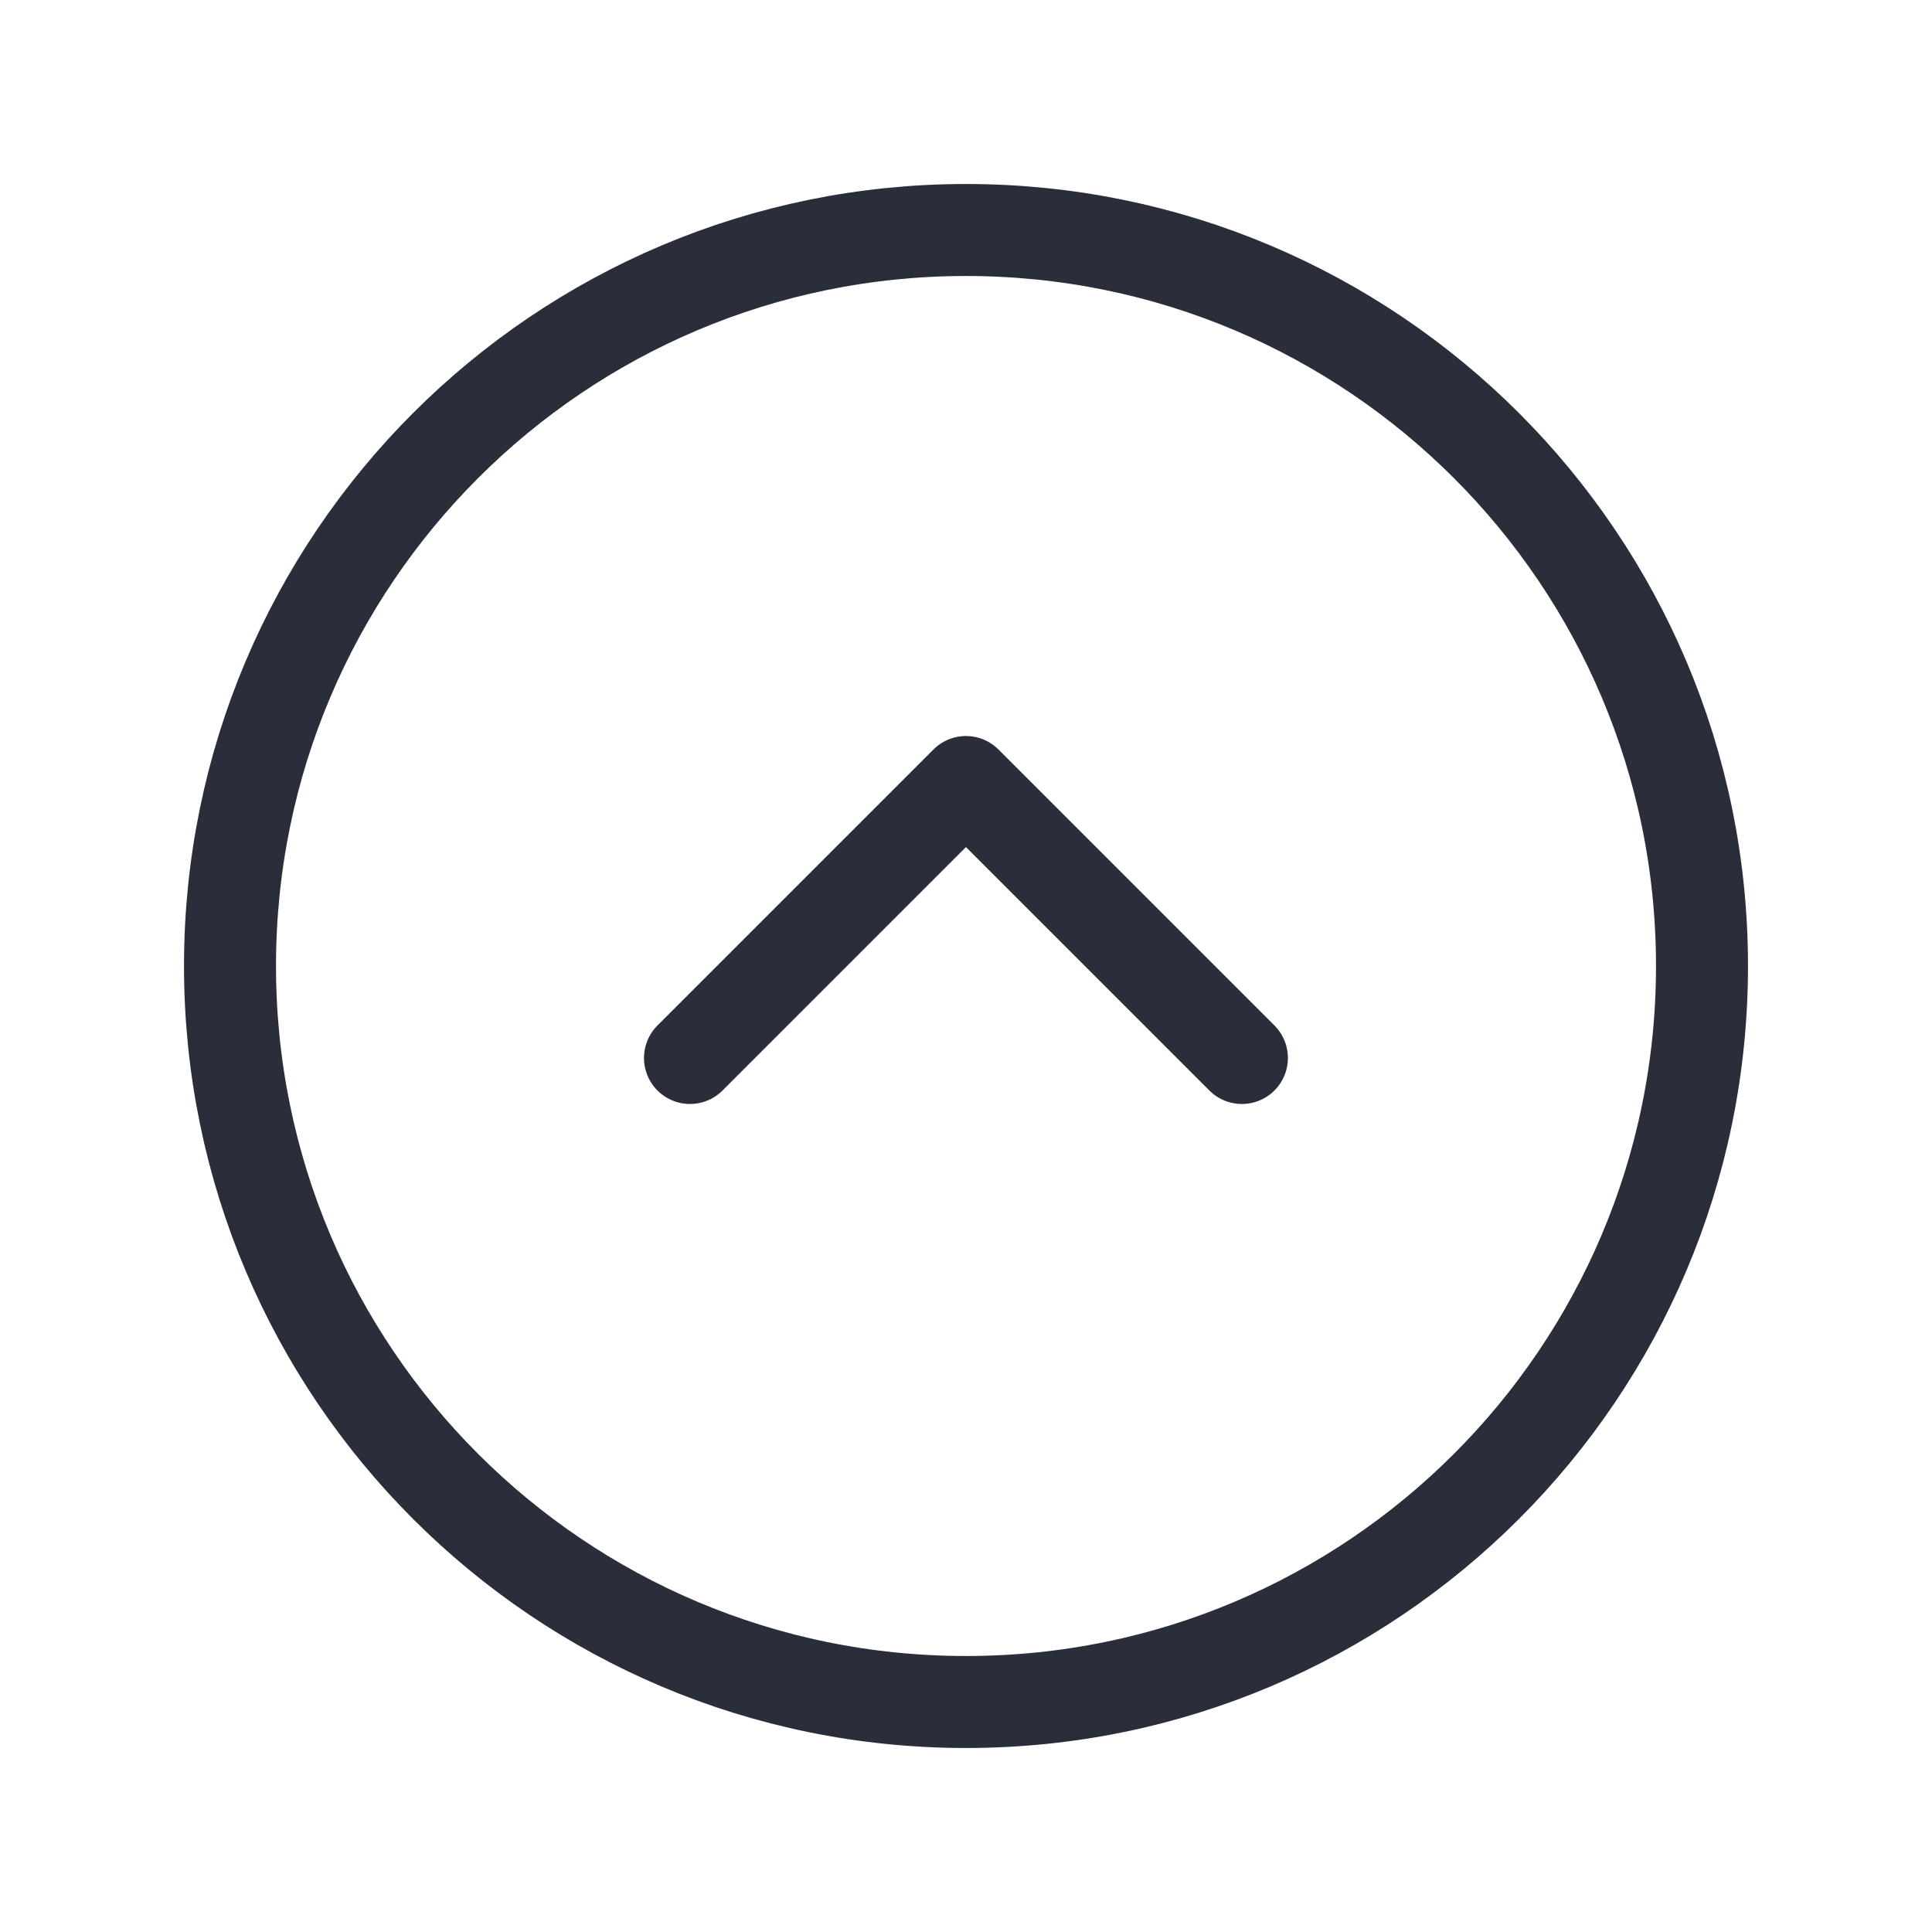
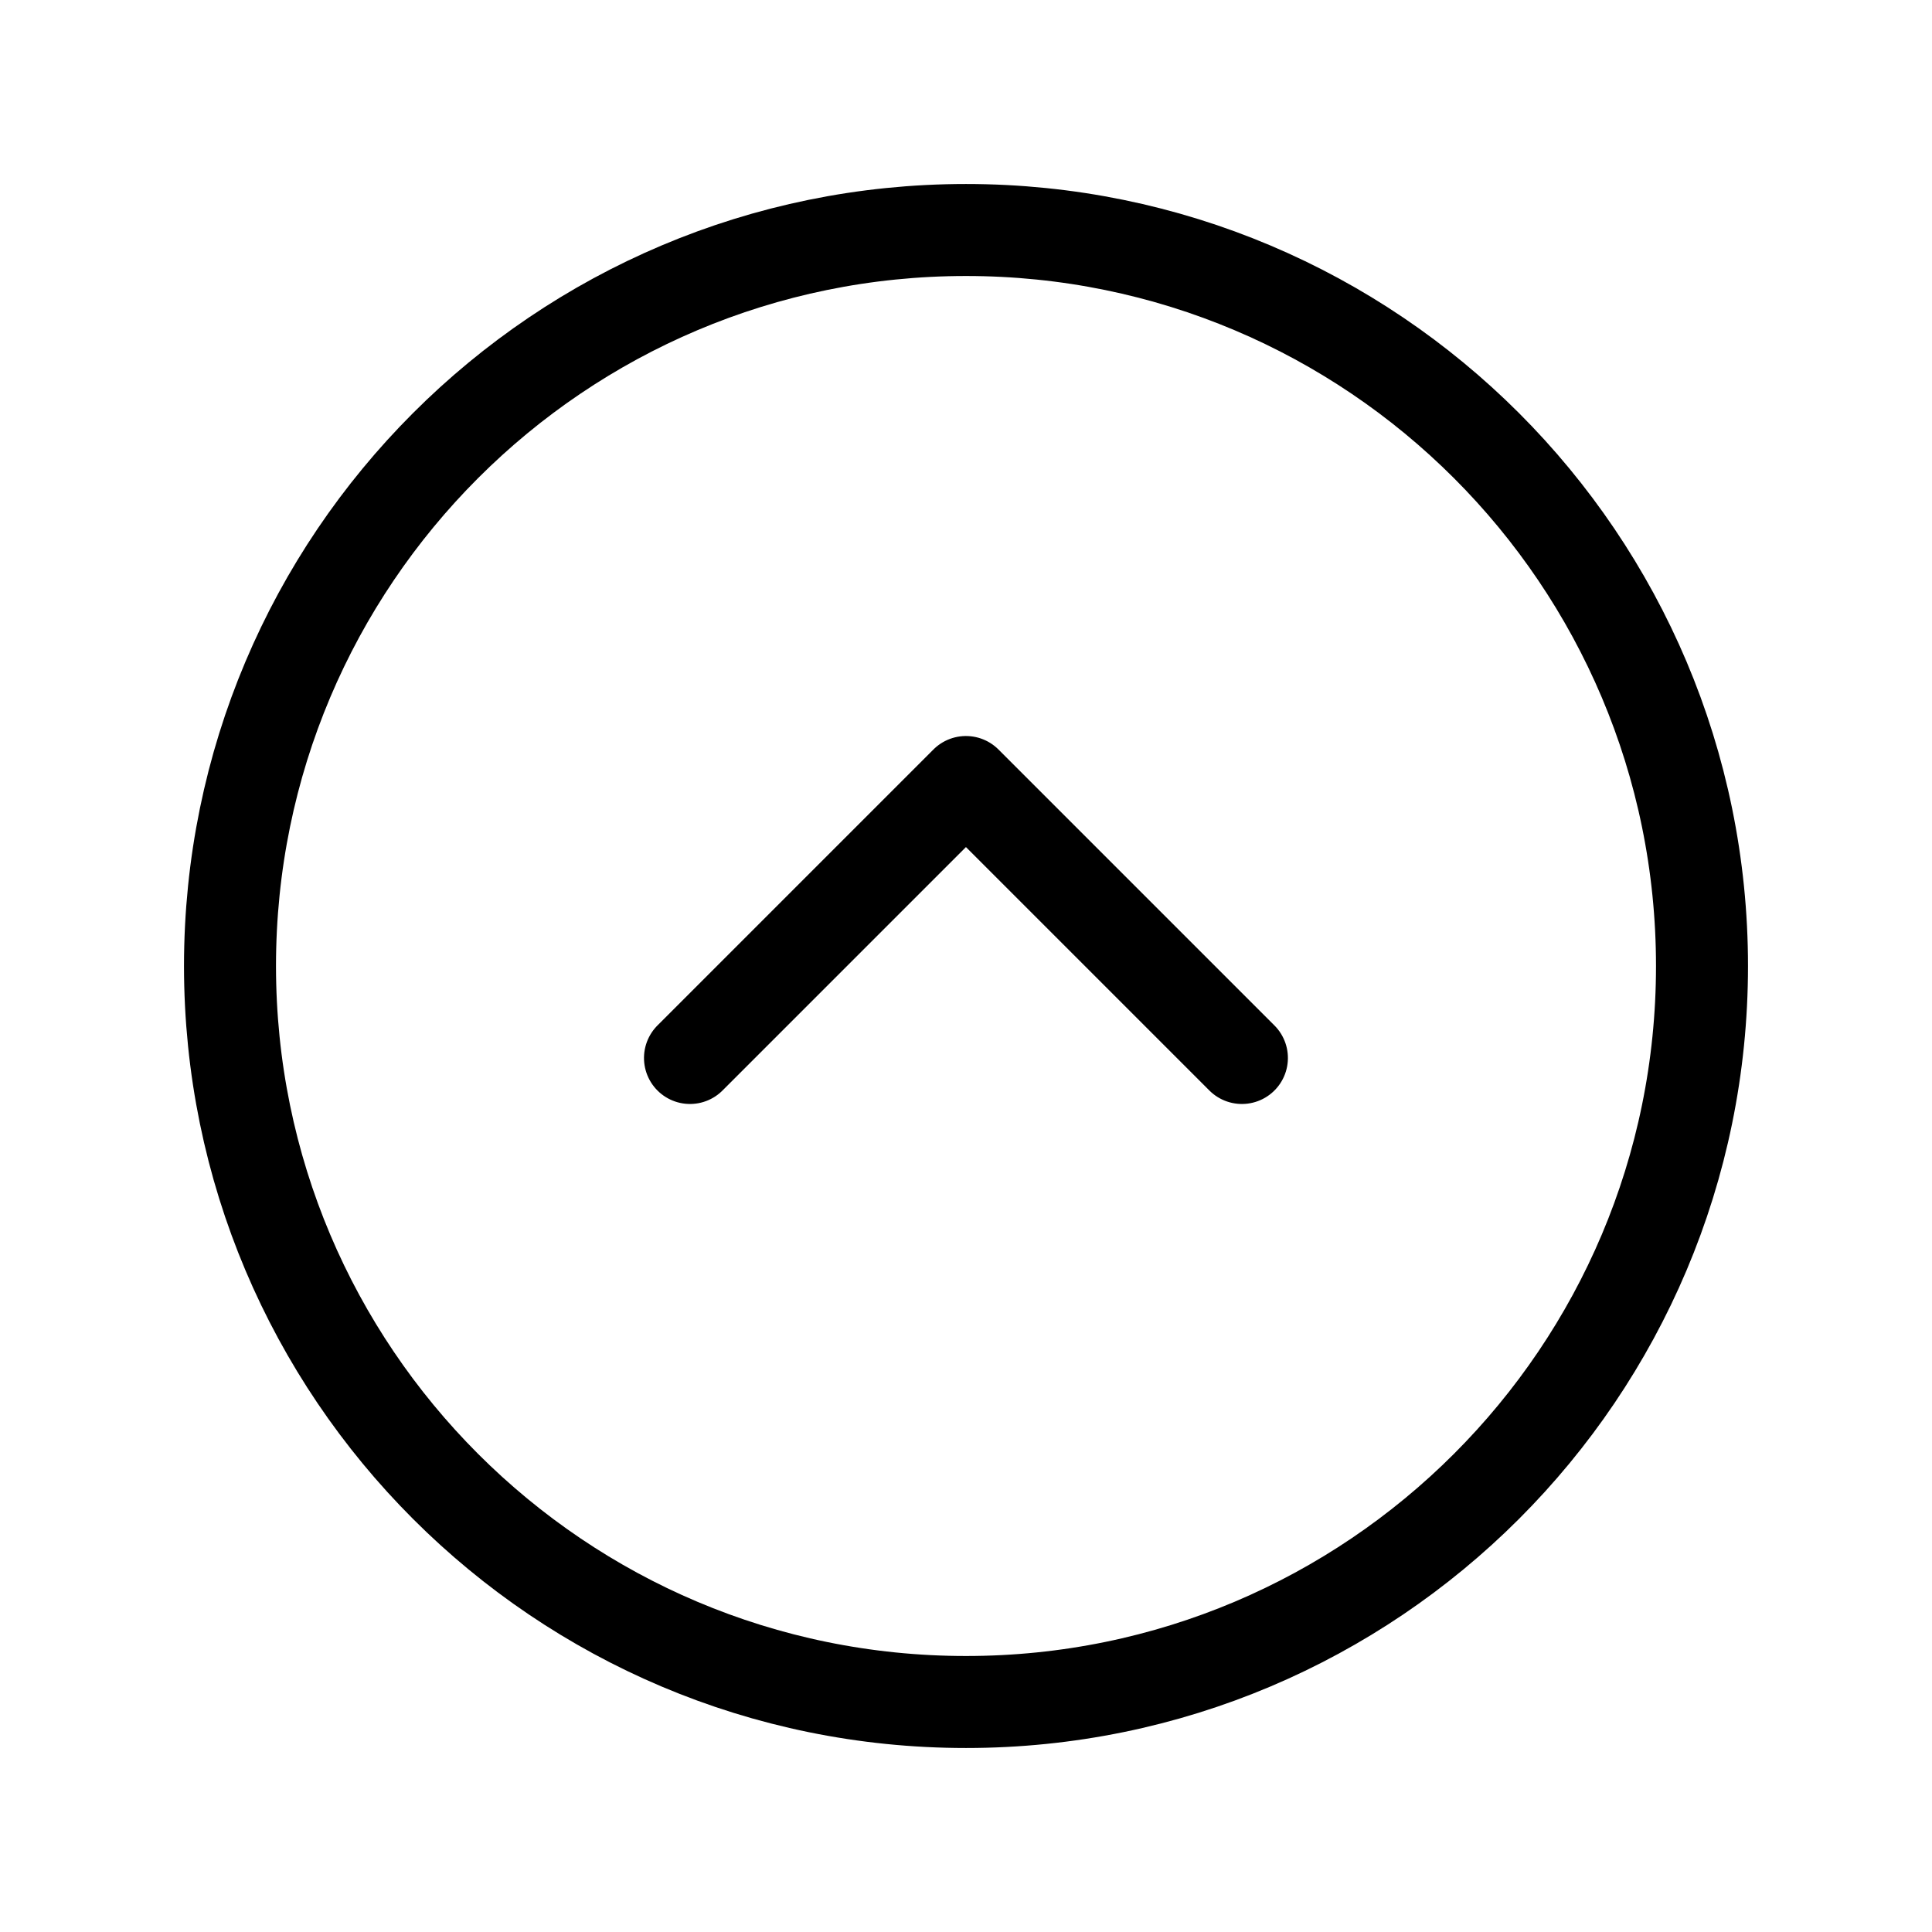
<svg xmlns="http://www.w3.org/2000/svg" width="21" height="21" viewBox="0 0 21 21">
-   <g fill="none" fill-rule="evenodd" stroke="#2A2E3B" stroke-linecap="round" stroke-linejoin="round" transform="rotate(-90 10.5 8.5)">
+   <g fill="none" fill-rule="evenodd" stroke="currentColor" stroke-linecap="round" stroke-linejoin="round" transform="rotate(-90 10.5 8.5)">
    <circle cx="8.5" cy="8.5" r="8" />
    <polyline points="9.621 6.379 9.621 10.621 5.379 10.621" transform="scale(1 -1) rotate(-45 -13.02 0)" />
  </g>
</svg>
